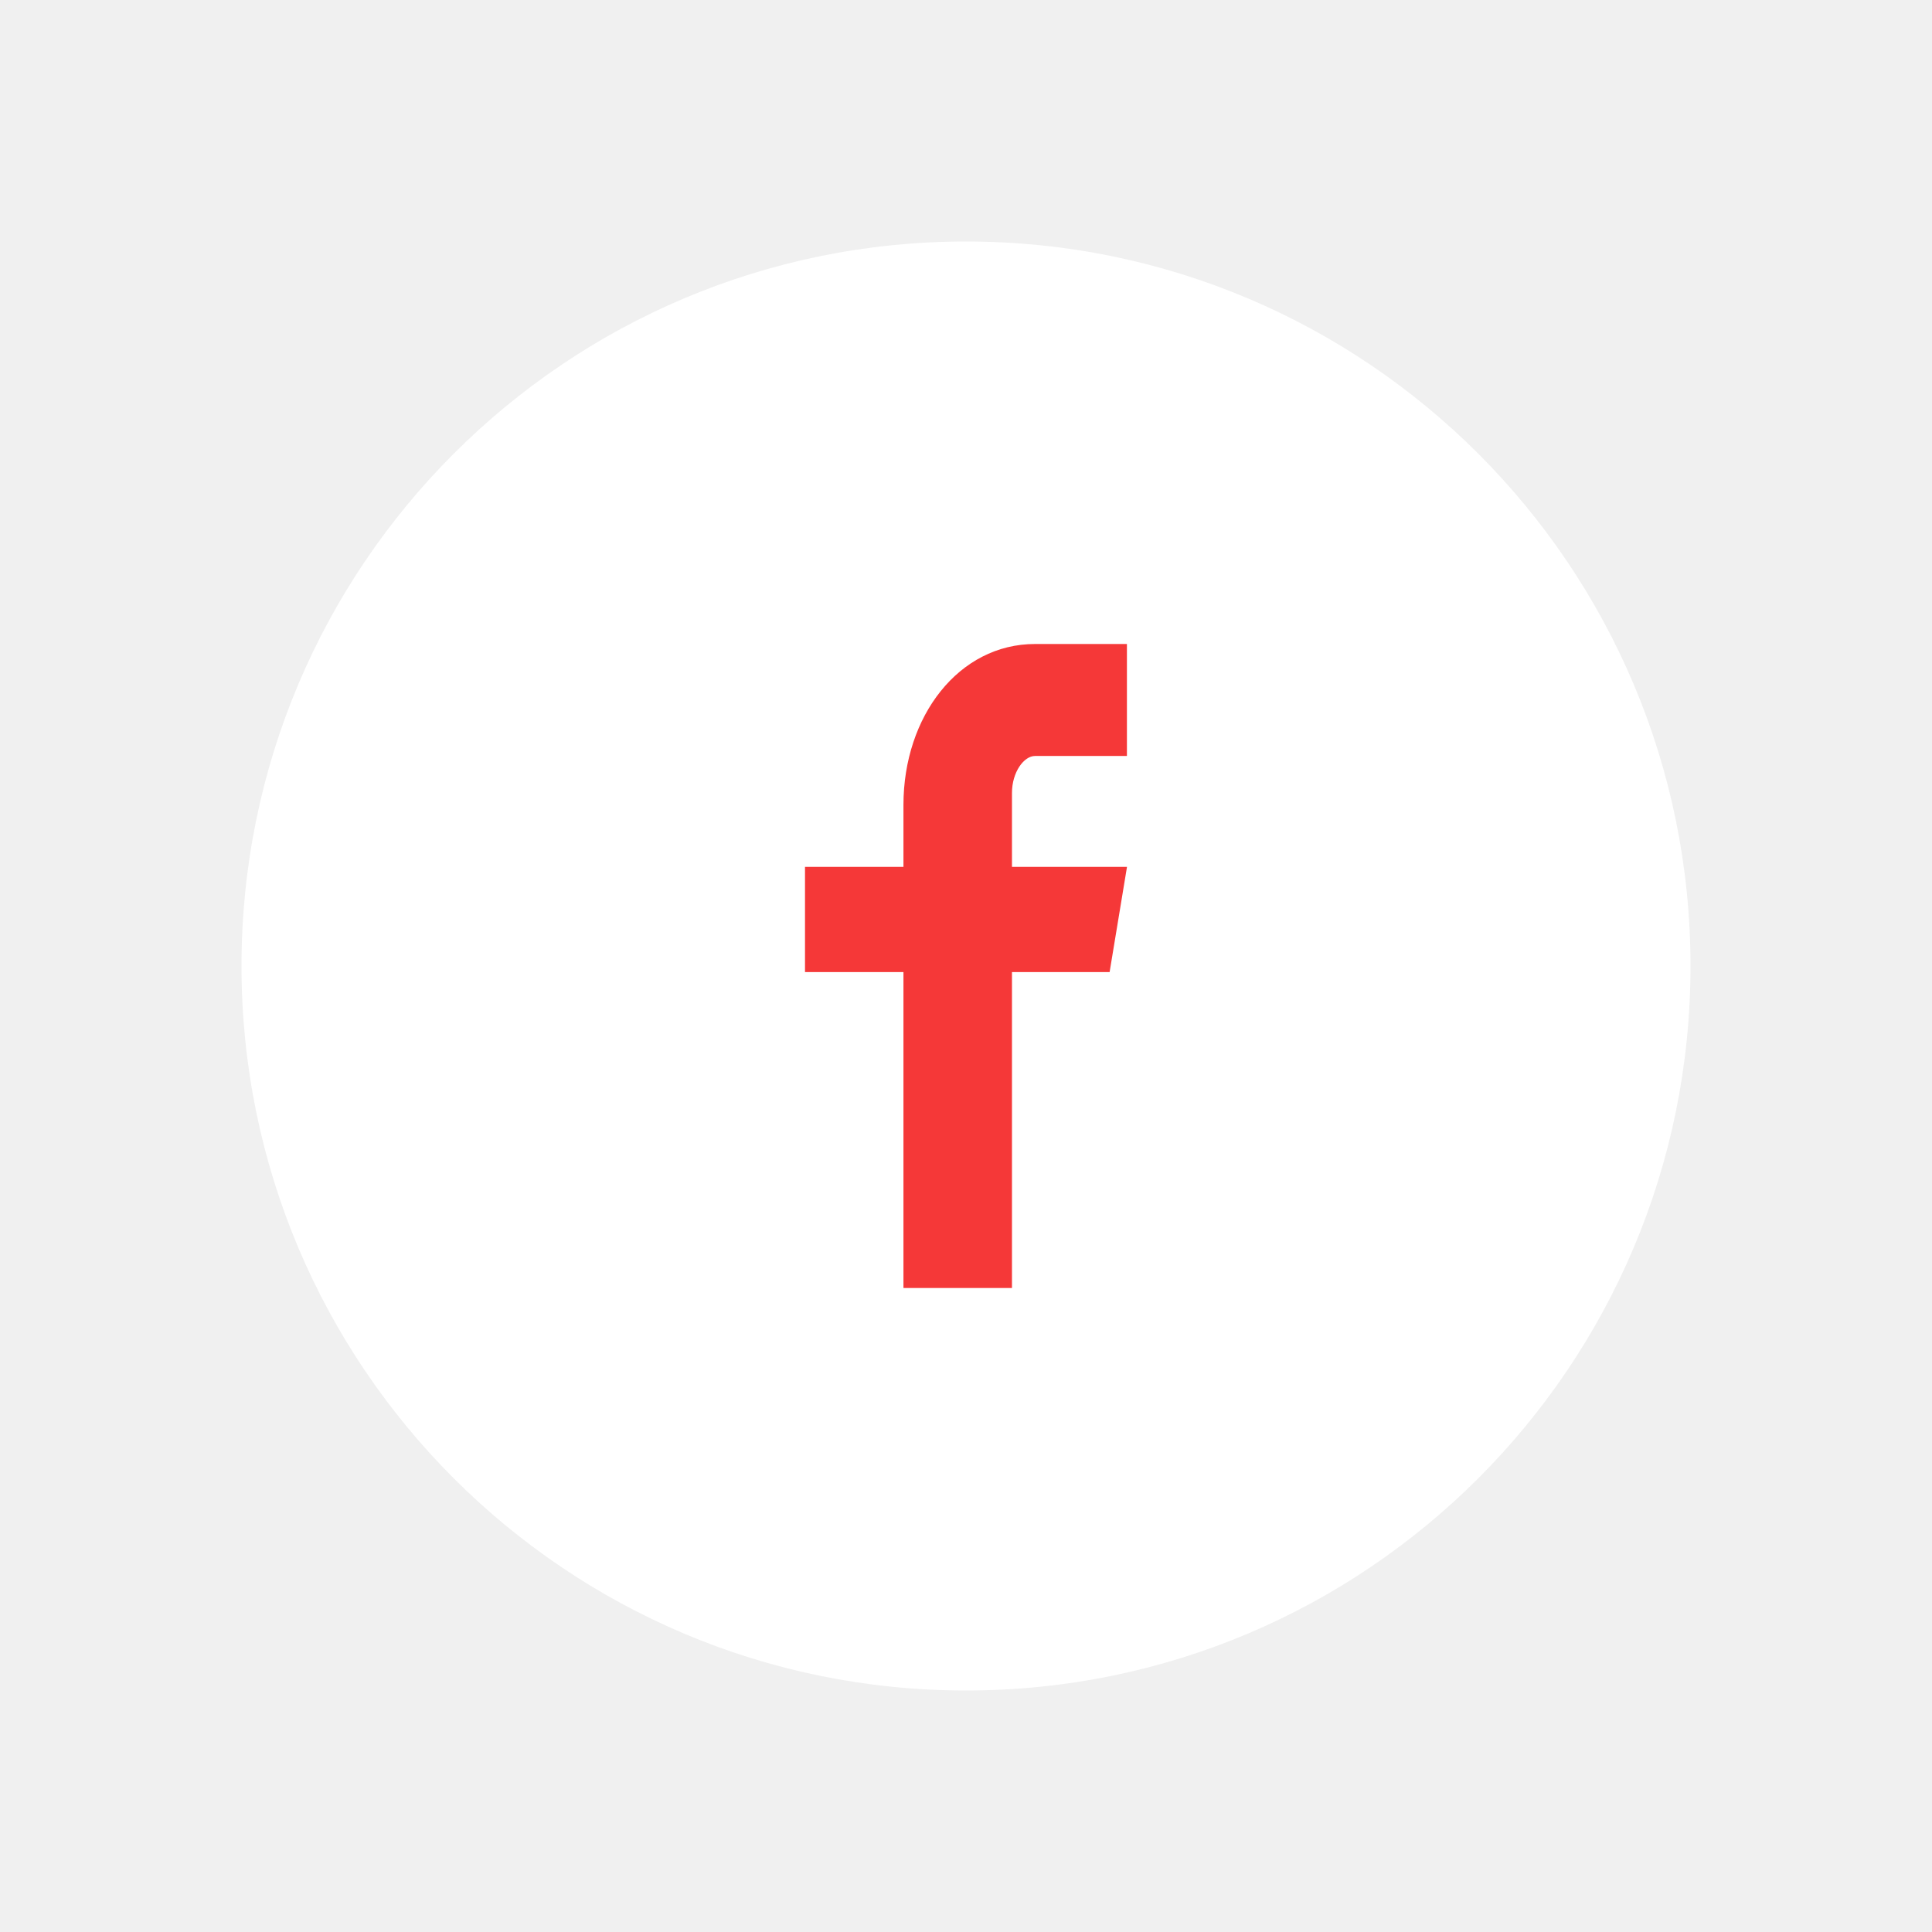
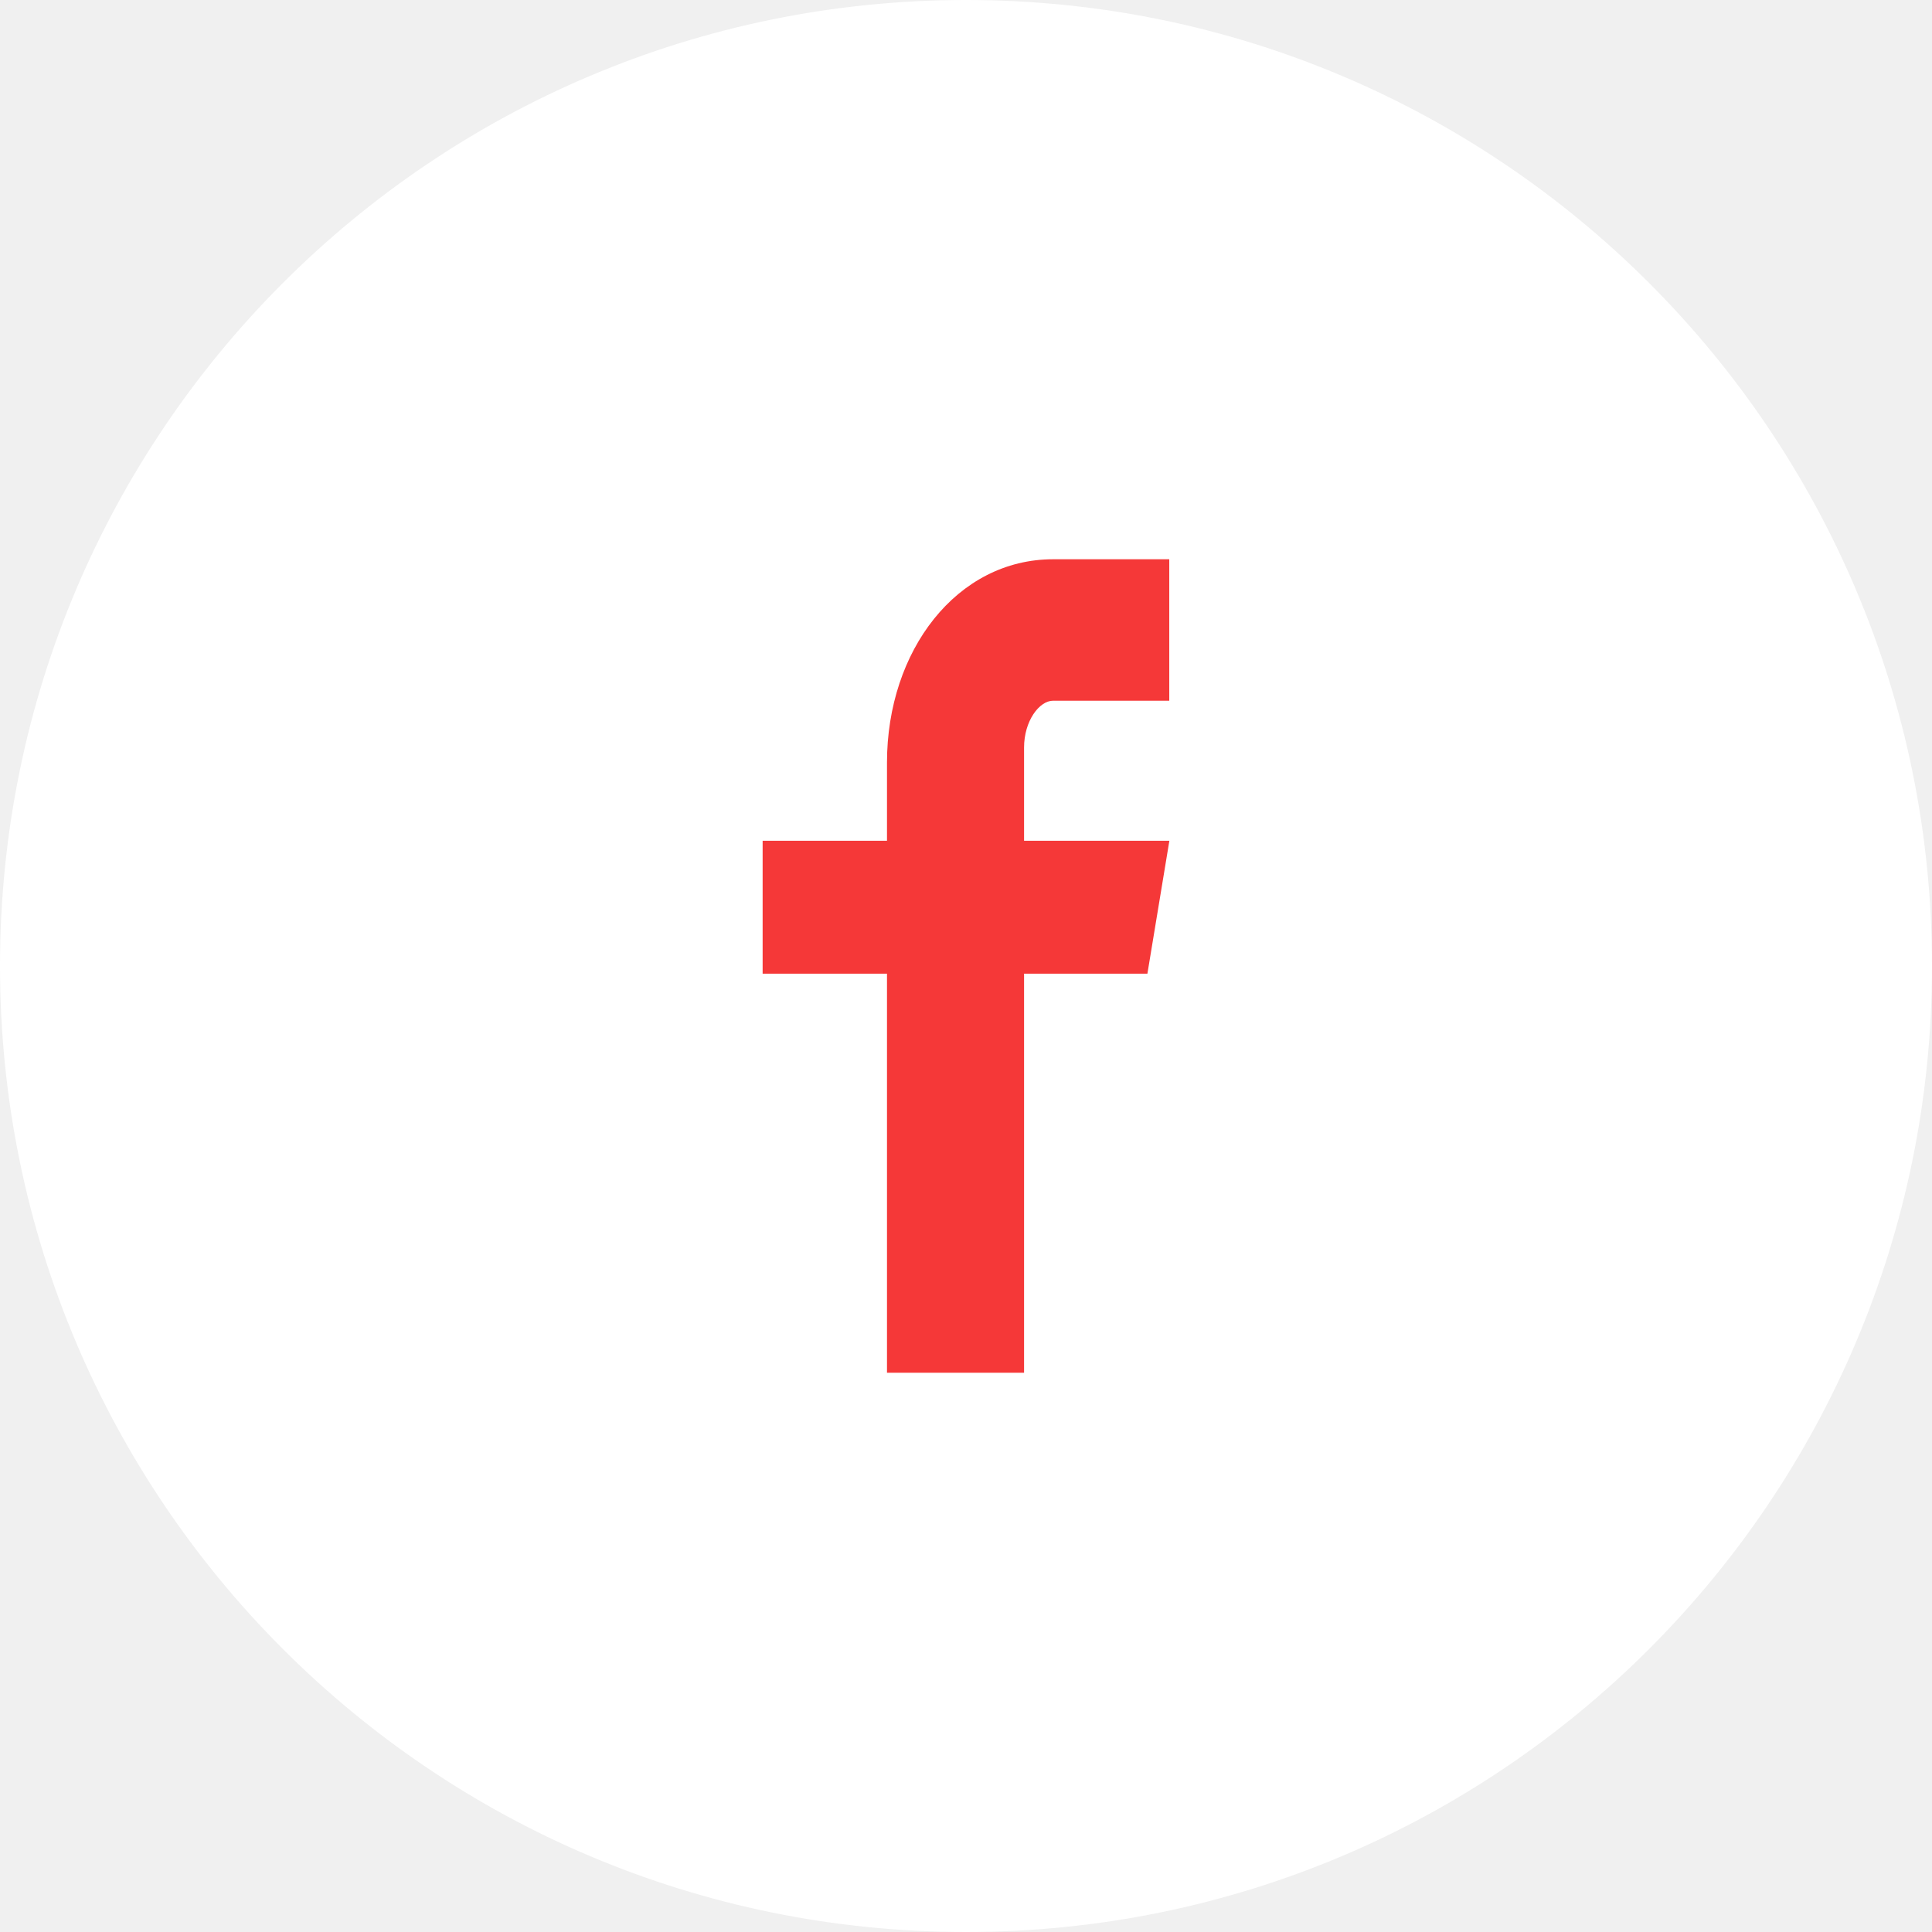
- <svg xmlns="http://www.w3.org/2000/svg" width="48" height="48" viewBox="0 0 48 48" fill="none">
-   <circle cx="24" cy="24" r="18" fill="white" />
-   <path d="M25.714 18.782H27.998V16H25.714C23.823 16 22.446 17.793 22.446 19.999V21.537H20V24.151H22.446V32H25.142V24.151H27.568L28 21.537H25.142V19.703C25.142 19.177 25.443 18.782 25.714 18.782Z" fill="#F53838" />
+ <svg xmlns="http://www.w3.org/2000/svg" width="38" height="38" viewBox="0 0 38 38" fill="none">
+   <rect width="38" height="38" rx="19" fill="white" />
+   <path d="M20.714 13.782H22.998V11H20.714C18.823 11 17.446 12.793 17.446 14.999V16.537H15V19.151H17.446V27H20.142V19.151H22.568L23 16.537H20.142V14.704C20.142 14.178 20.443 13.782 20.714 13.782Z" fill="#F53838" />
</svg>
